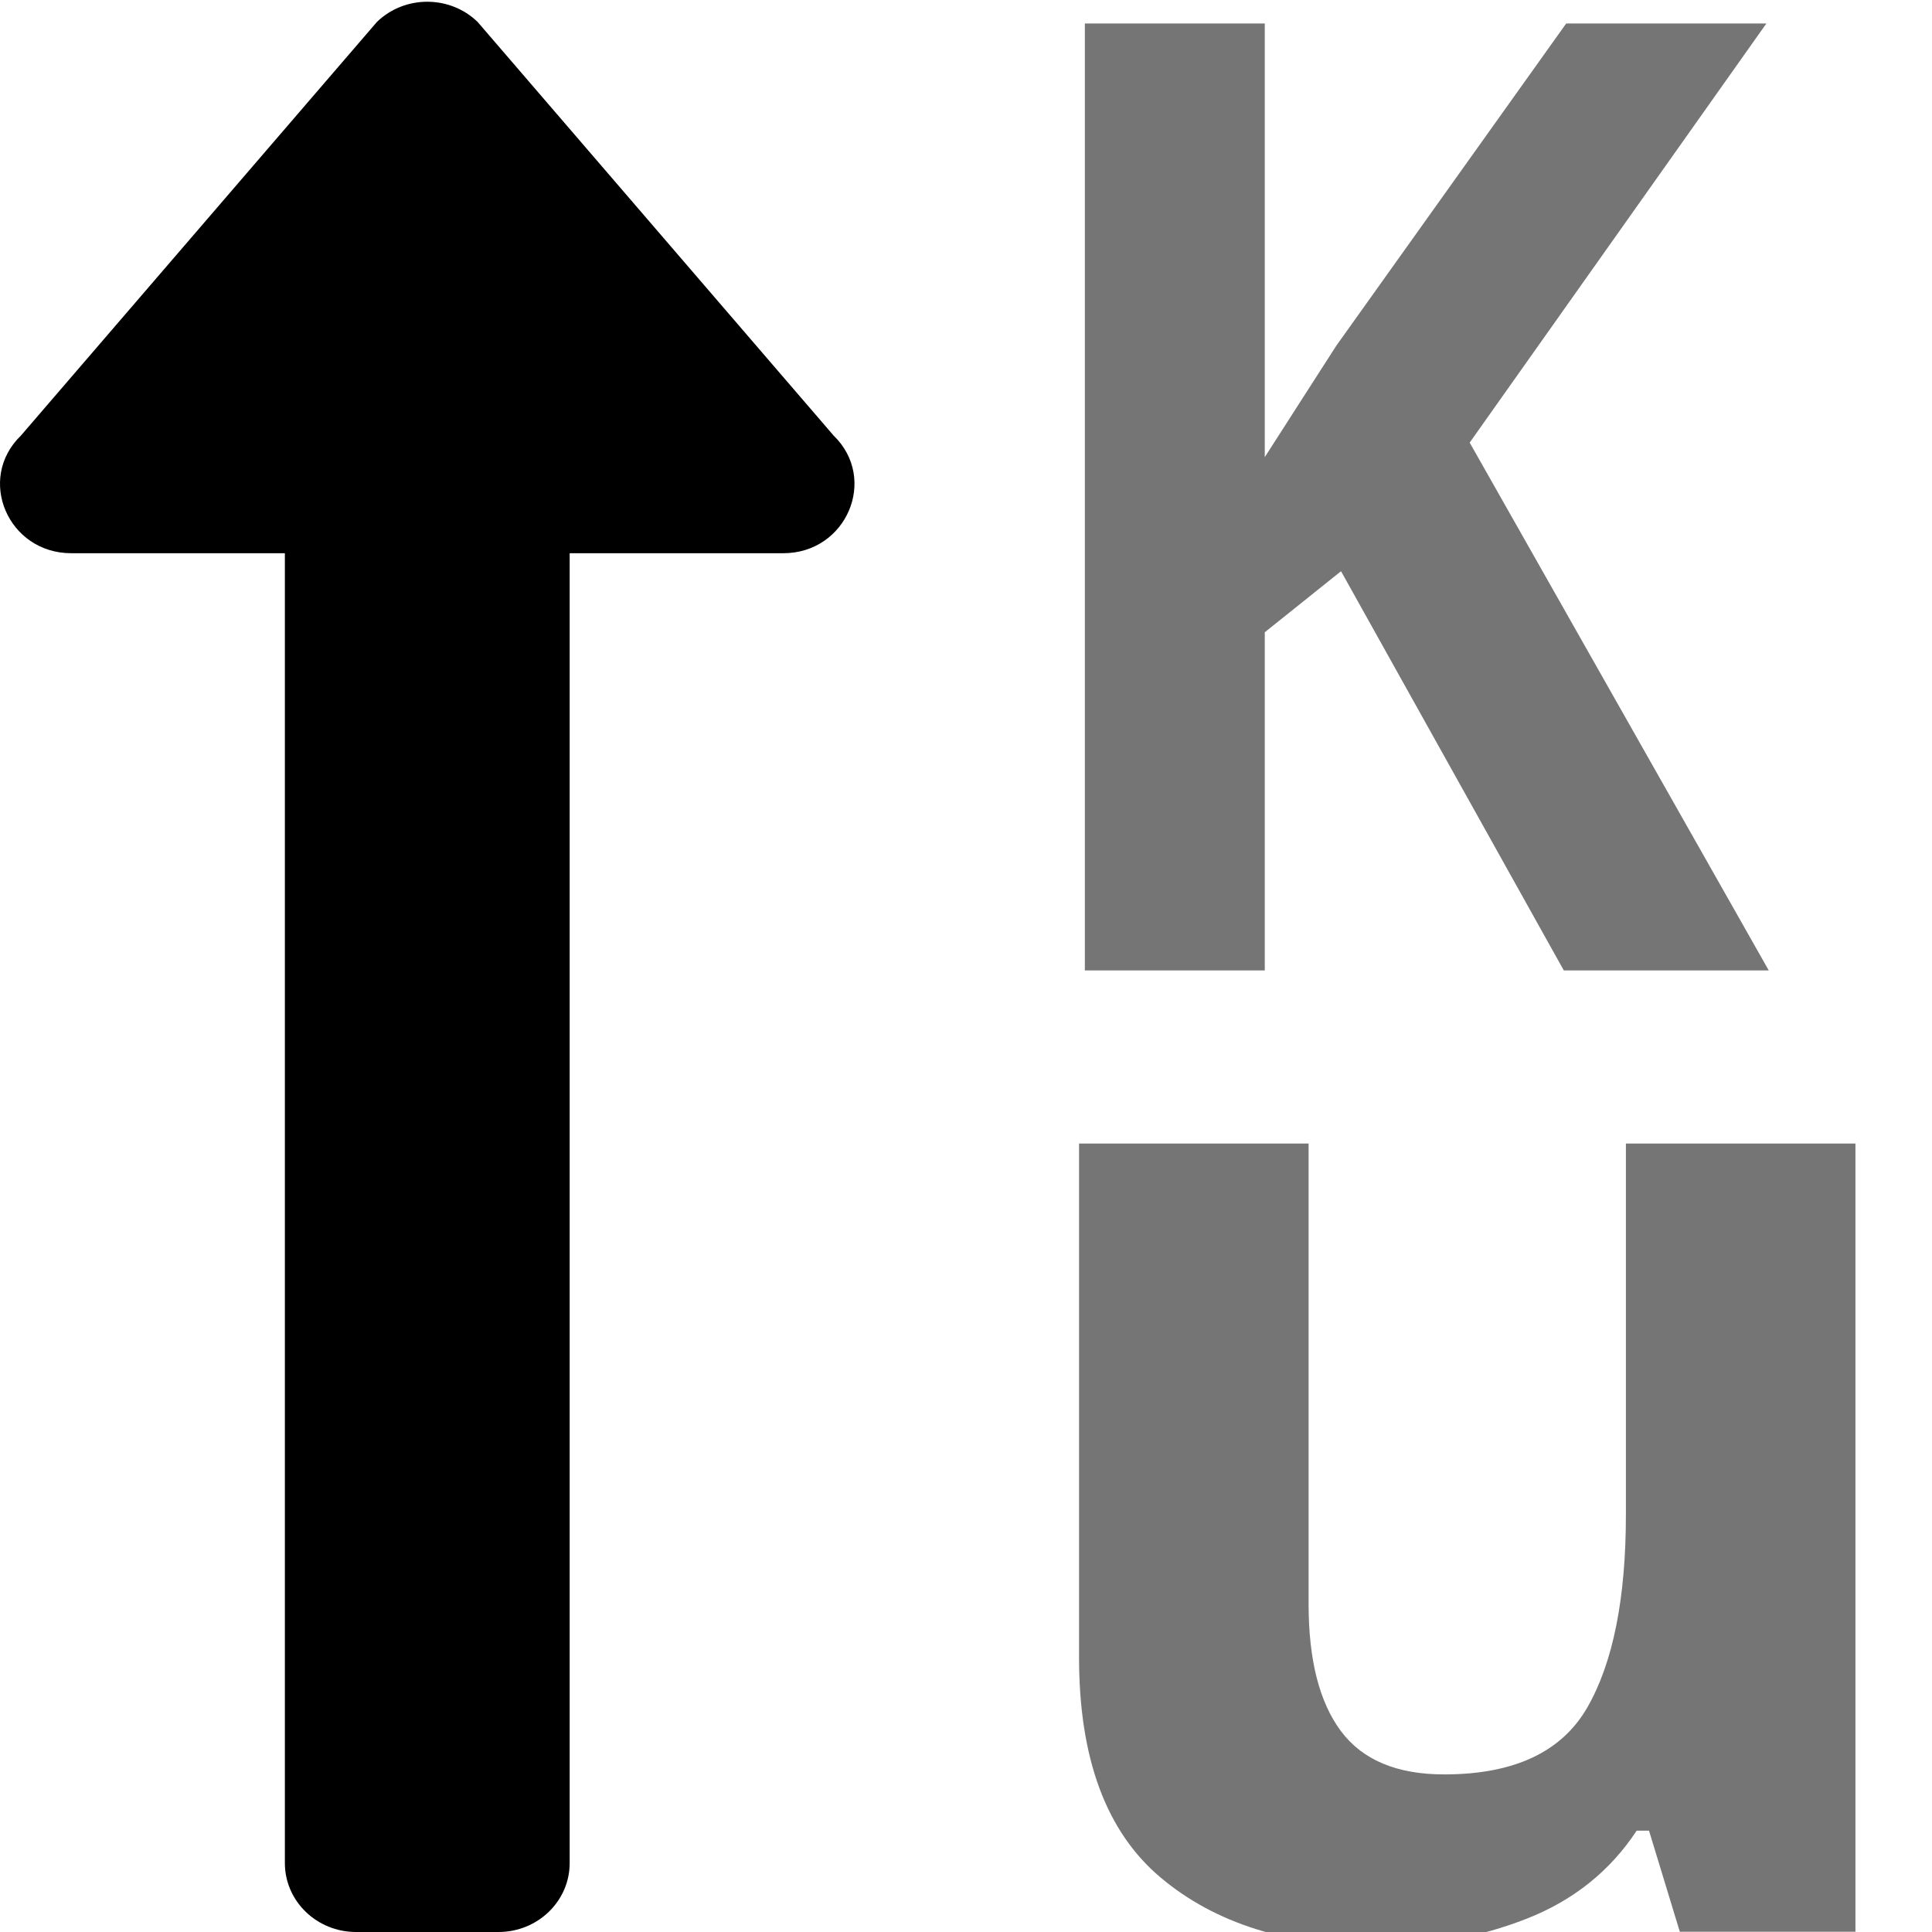
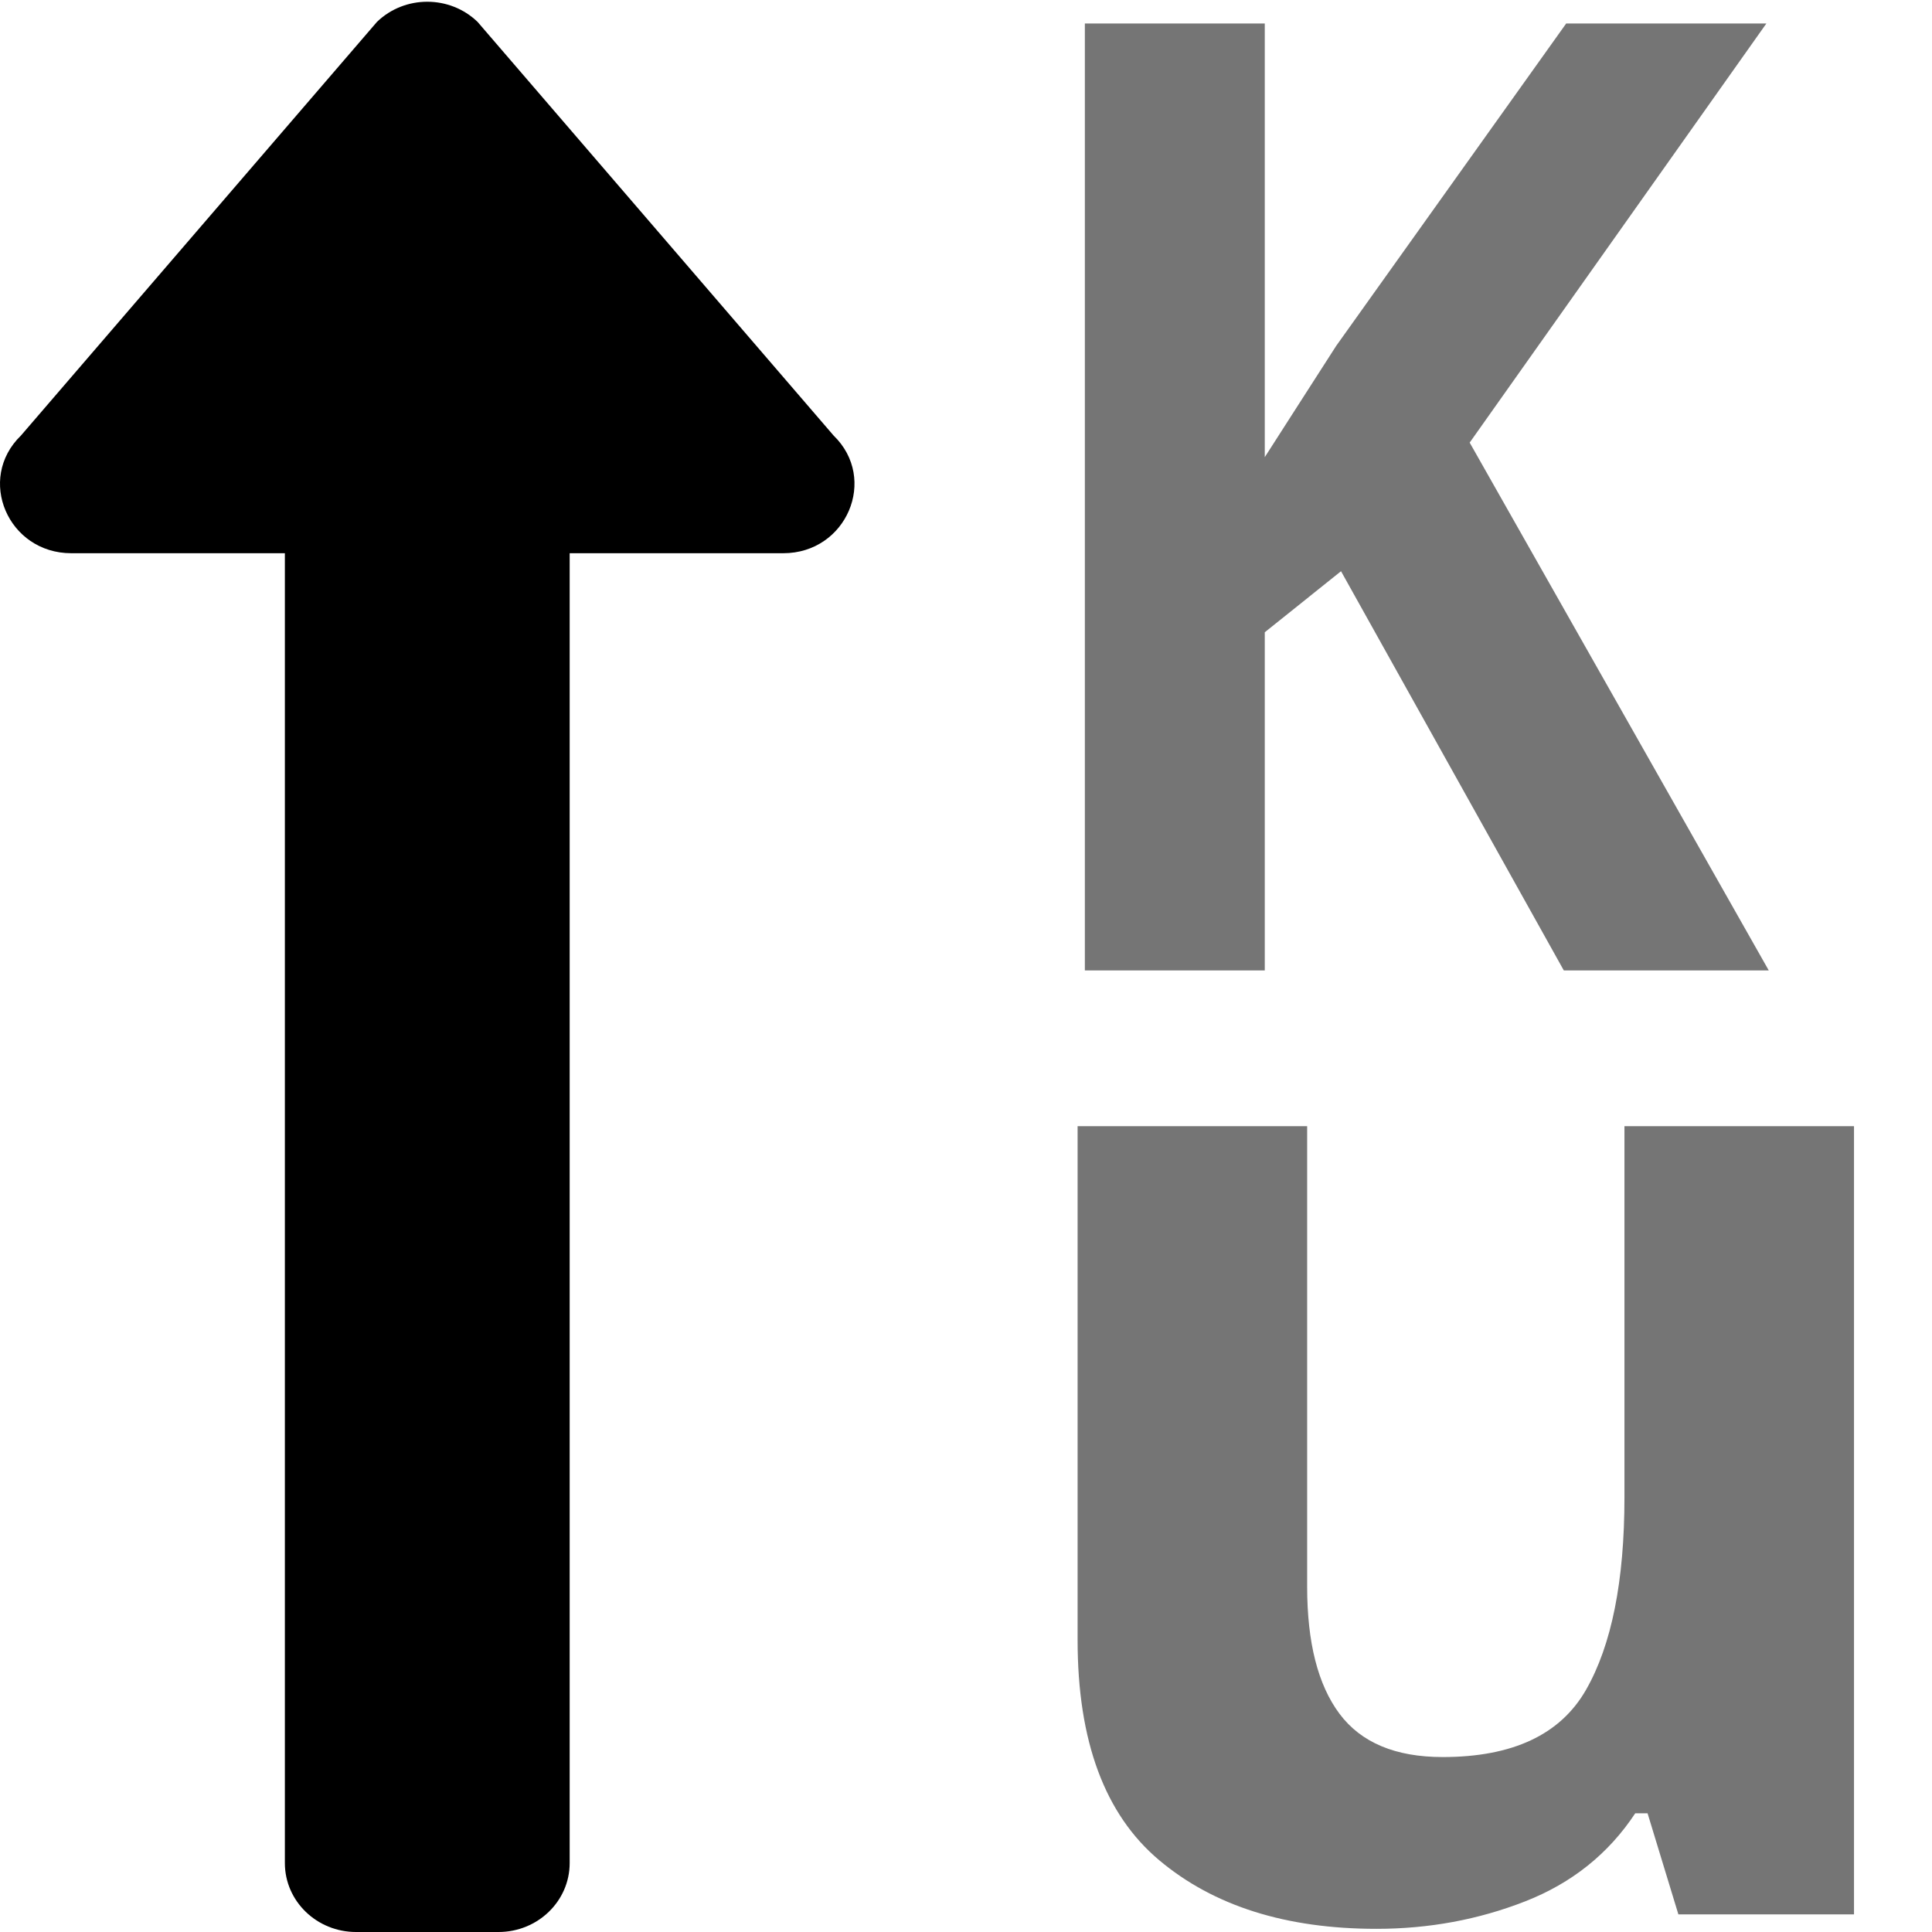
<svg xmlns="http://www.w3.org/2000/svg" viewBox="0 0 576 576" version="1.1" width="24" height="24" id="svg3911">
  <defs id="defs8" />
  <path d="m 233.522,164.935 h -63.682 v 390.512 c 0,11.35 -9.504,20.553 -21.227,20.553 h -42.455 c -11.724,0 -21.227,-9.203 -21.227,-20.553 V 164.935 H 21.248 c -18.853,0 -28.365,-22.146 -15.005,-35.081 L 112.38,6.535 c 8.289,-8.021 21.722,-8.021 30.01,0 L 248.527,129.854 c 13.32,12.91 3.861,35.081 -15.005,35.081 z" id="path2" style="fill:currentColor;stroke-width:1.305" />
  <text transform="scale(0.9478175,1.055055)" id="text878" y="274.223" x="307.506" style="font-style:normal;font-variant:normal;font-weight:bold;font-stretch:normal;font-size:374.782px;line-height:1.25;font-family:sans-serif;stroke-width:1.335;opacity:0.54;" xml:space="preserve">
    <tspan style="font-style:normal;font-variant:normal;font-weight:bold;font-stretch:normal;font-size:374.782px;font-family:sans-serif;stroke-width:1.335;" id="tspan876" y="274.223" x="307.506">K</tspan>
  </text>
-   <text transform="scale(1.033004,0.9680507)" id="text872" y="594.93" x="278.081" style="font-style:normal;font-variant:normal;font-weight:bold;font-stretch:normal;font-size:444.592px;line-height:1.25;font-family:sans-serif;stroke-width:1.189;opacity:0.54;" xml:space="preserve">
-     <tspan style="font-style:normal;font-variant:normal;font-weight:bold;font-stretch:normal;font-size:444.592px;font-family:sans-serif;stroke-width:1.189;" id="tspan870" y="594.93" x="278.081">u</tspan>
+   <text transform="scale(1.033004,0.9680507)" id="text872" y="589.582" x="277.664" style="font-style:normal;font-variant:normal;font-weight:bold;font-stretch:normal;font-size:444.592px;line-height:1.25;font-family:sans-serif;opacity:0.54;stroke-width:1.189" xml:space="preserve">
+     <tspan style="font-style:normal;font-variant:normal;font-weight:bold;font-stretch:normal;font-size:444.592px;font-family:sans-serif;stroke-width:1.189" id="tspan870" y="589.582" x="277.664">u</tspan>
  </text>
  <text xml:space="preserve" style="font-style:normal;font-weight:normal;font-size:40px;line-height:1.25;font-family:sans-serif;letter-spacing:0px;word-spacing:0px;fill:#000000;fill-opacity:1;stroke:none" x="361.741" y="-11345.363" id="text822">
    <tspan id="tspan820" x="361.741" y="-11309.973" />
  </text>
</svg>
